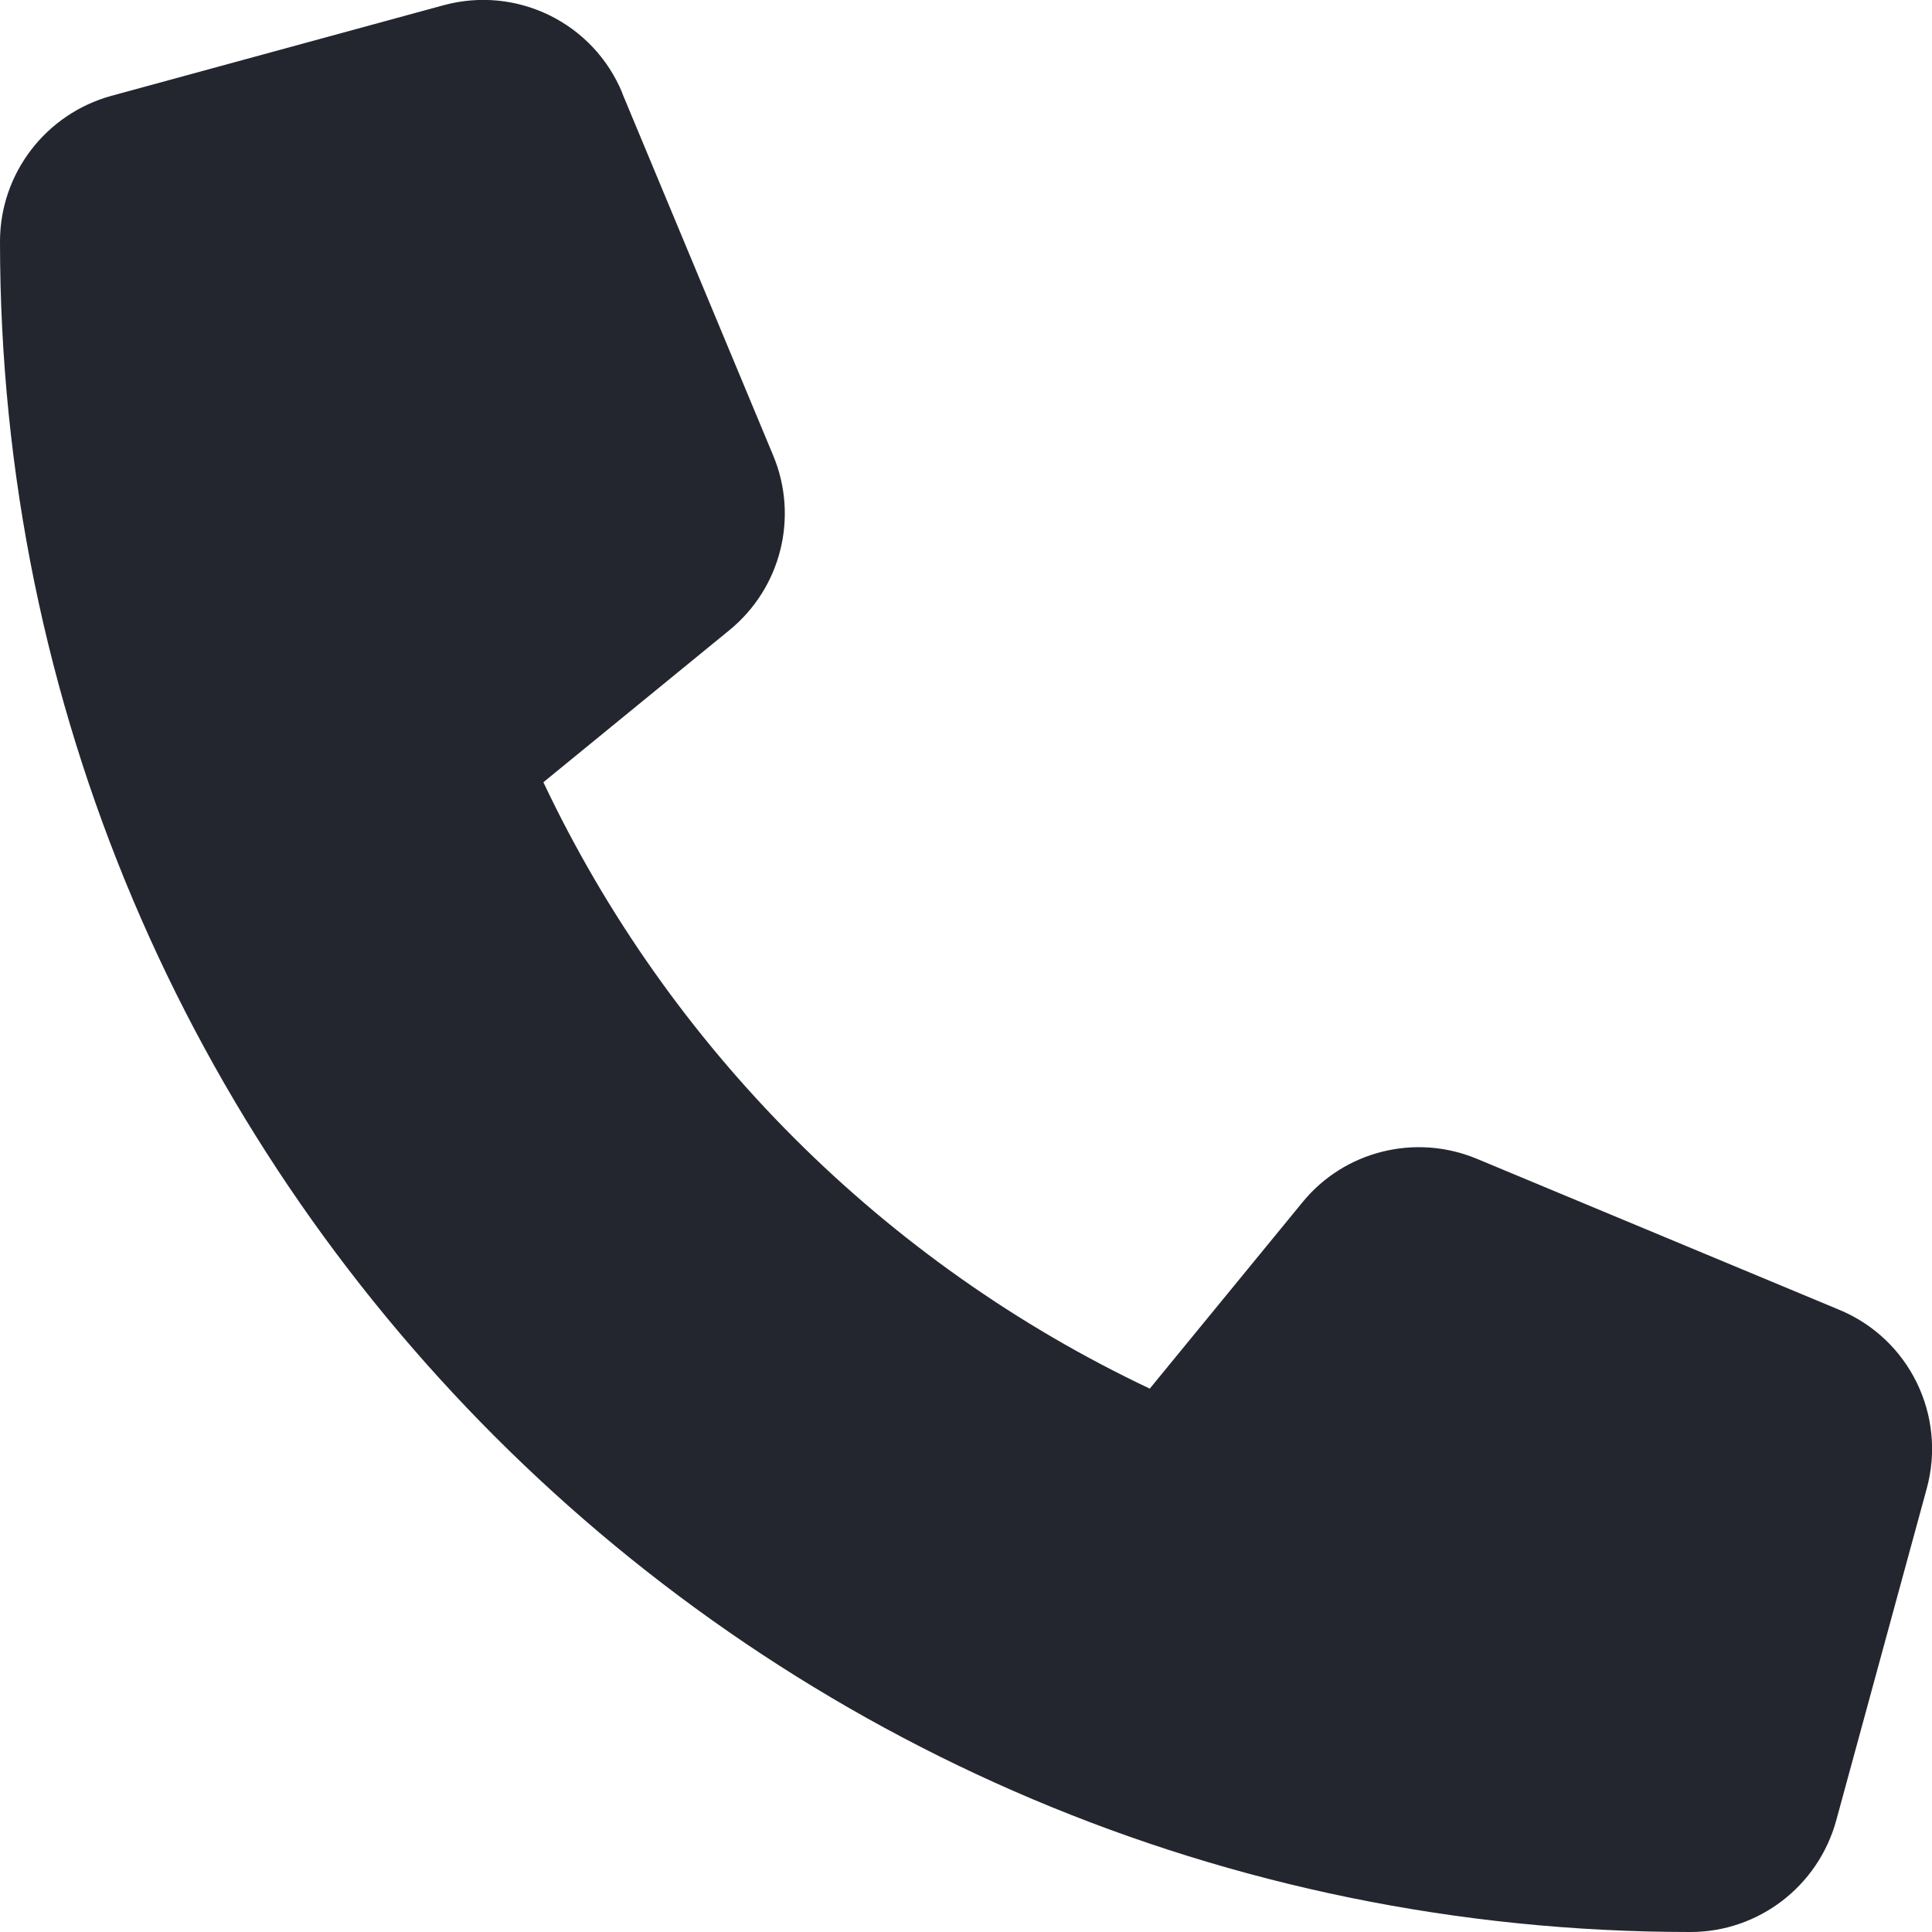
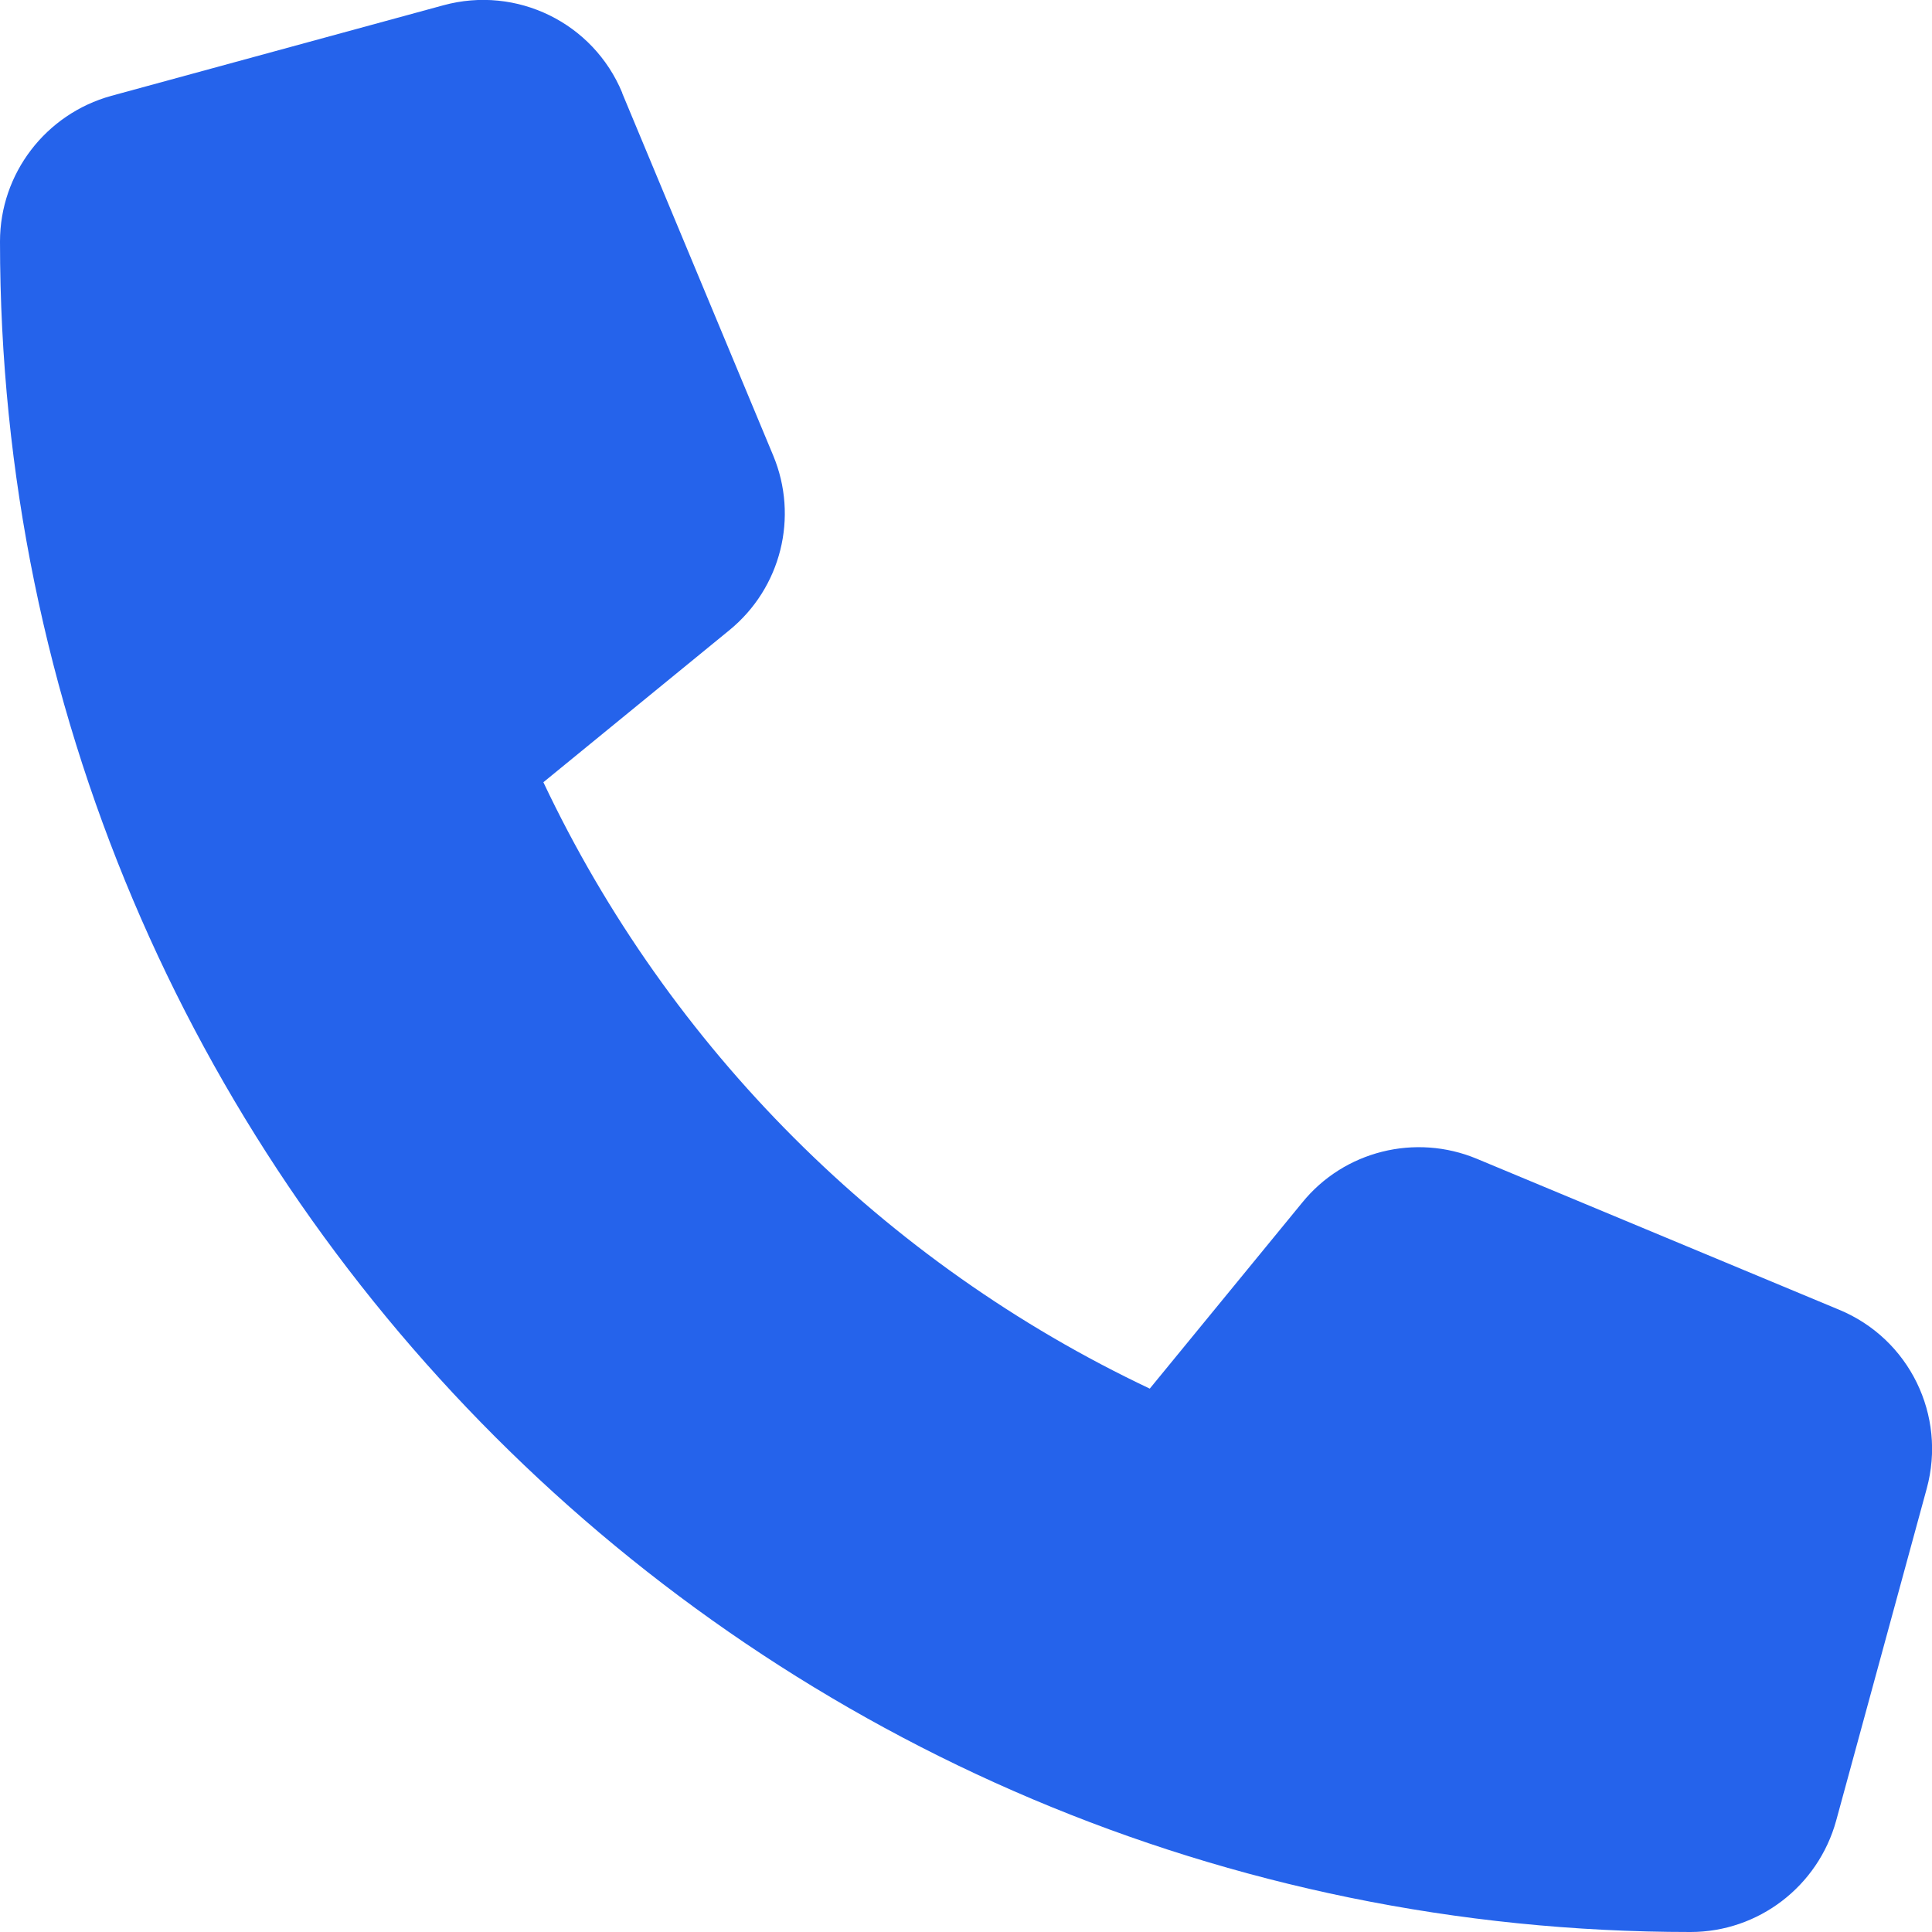
<svg xmlns="http://www.w3.org/2000/svg" viewBox="0 0 512 512">
-   <path fill="#24262f" d="M164.9 24.6c-7.7-18.6-28-28.5-47.4-23.2l-88 24C12.1 30.2 0 46 0 64C0 311.4 200.6 512 448 512c18 0 33.8-12.1 38.6-29.5l24-88c5.3-19.4-4.6-39.7-23.2-47.4l-96-40c-16.3-6.8-35.2-2.1-46.3 11.6L304.7 368C234.3 334.7 177.3 277.7 144 207.3L193.3 167c13.7-11.2 18.4-30 11.6-46.3l-40-96z" />
+   <path fill="#2563eb" d="M164.9 24.6c-7.7-18.6-28-28.5-47.4-23.2l-88 24C12.1 30.2 0 46 0 64C0 311.4 200.6 512 448 512c18 0 33.8-12.1 38.6-29.5l24-88c5.3-19.4-4.6-39.7-23.2-47.4l-96-40c-16.3-6.8-35.2-2.1-46.3 11.6L304.7 368C234.3 334.7 177.3 277.7 144 207.3L193.3 167c13.7-11.2 18.4-30 11.6-46.3l-40-96z" />
</svg>
